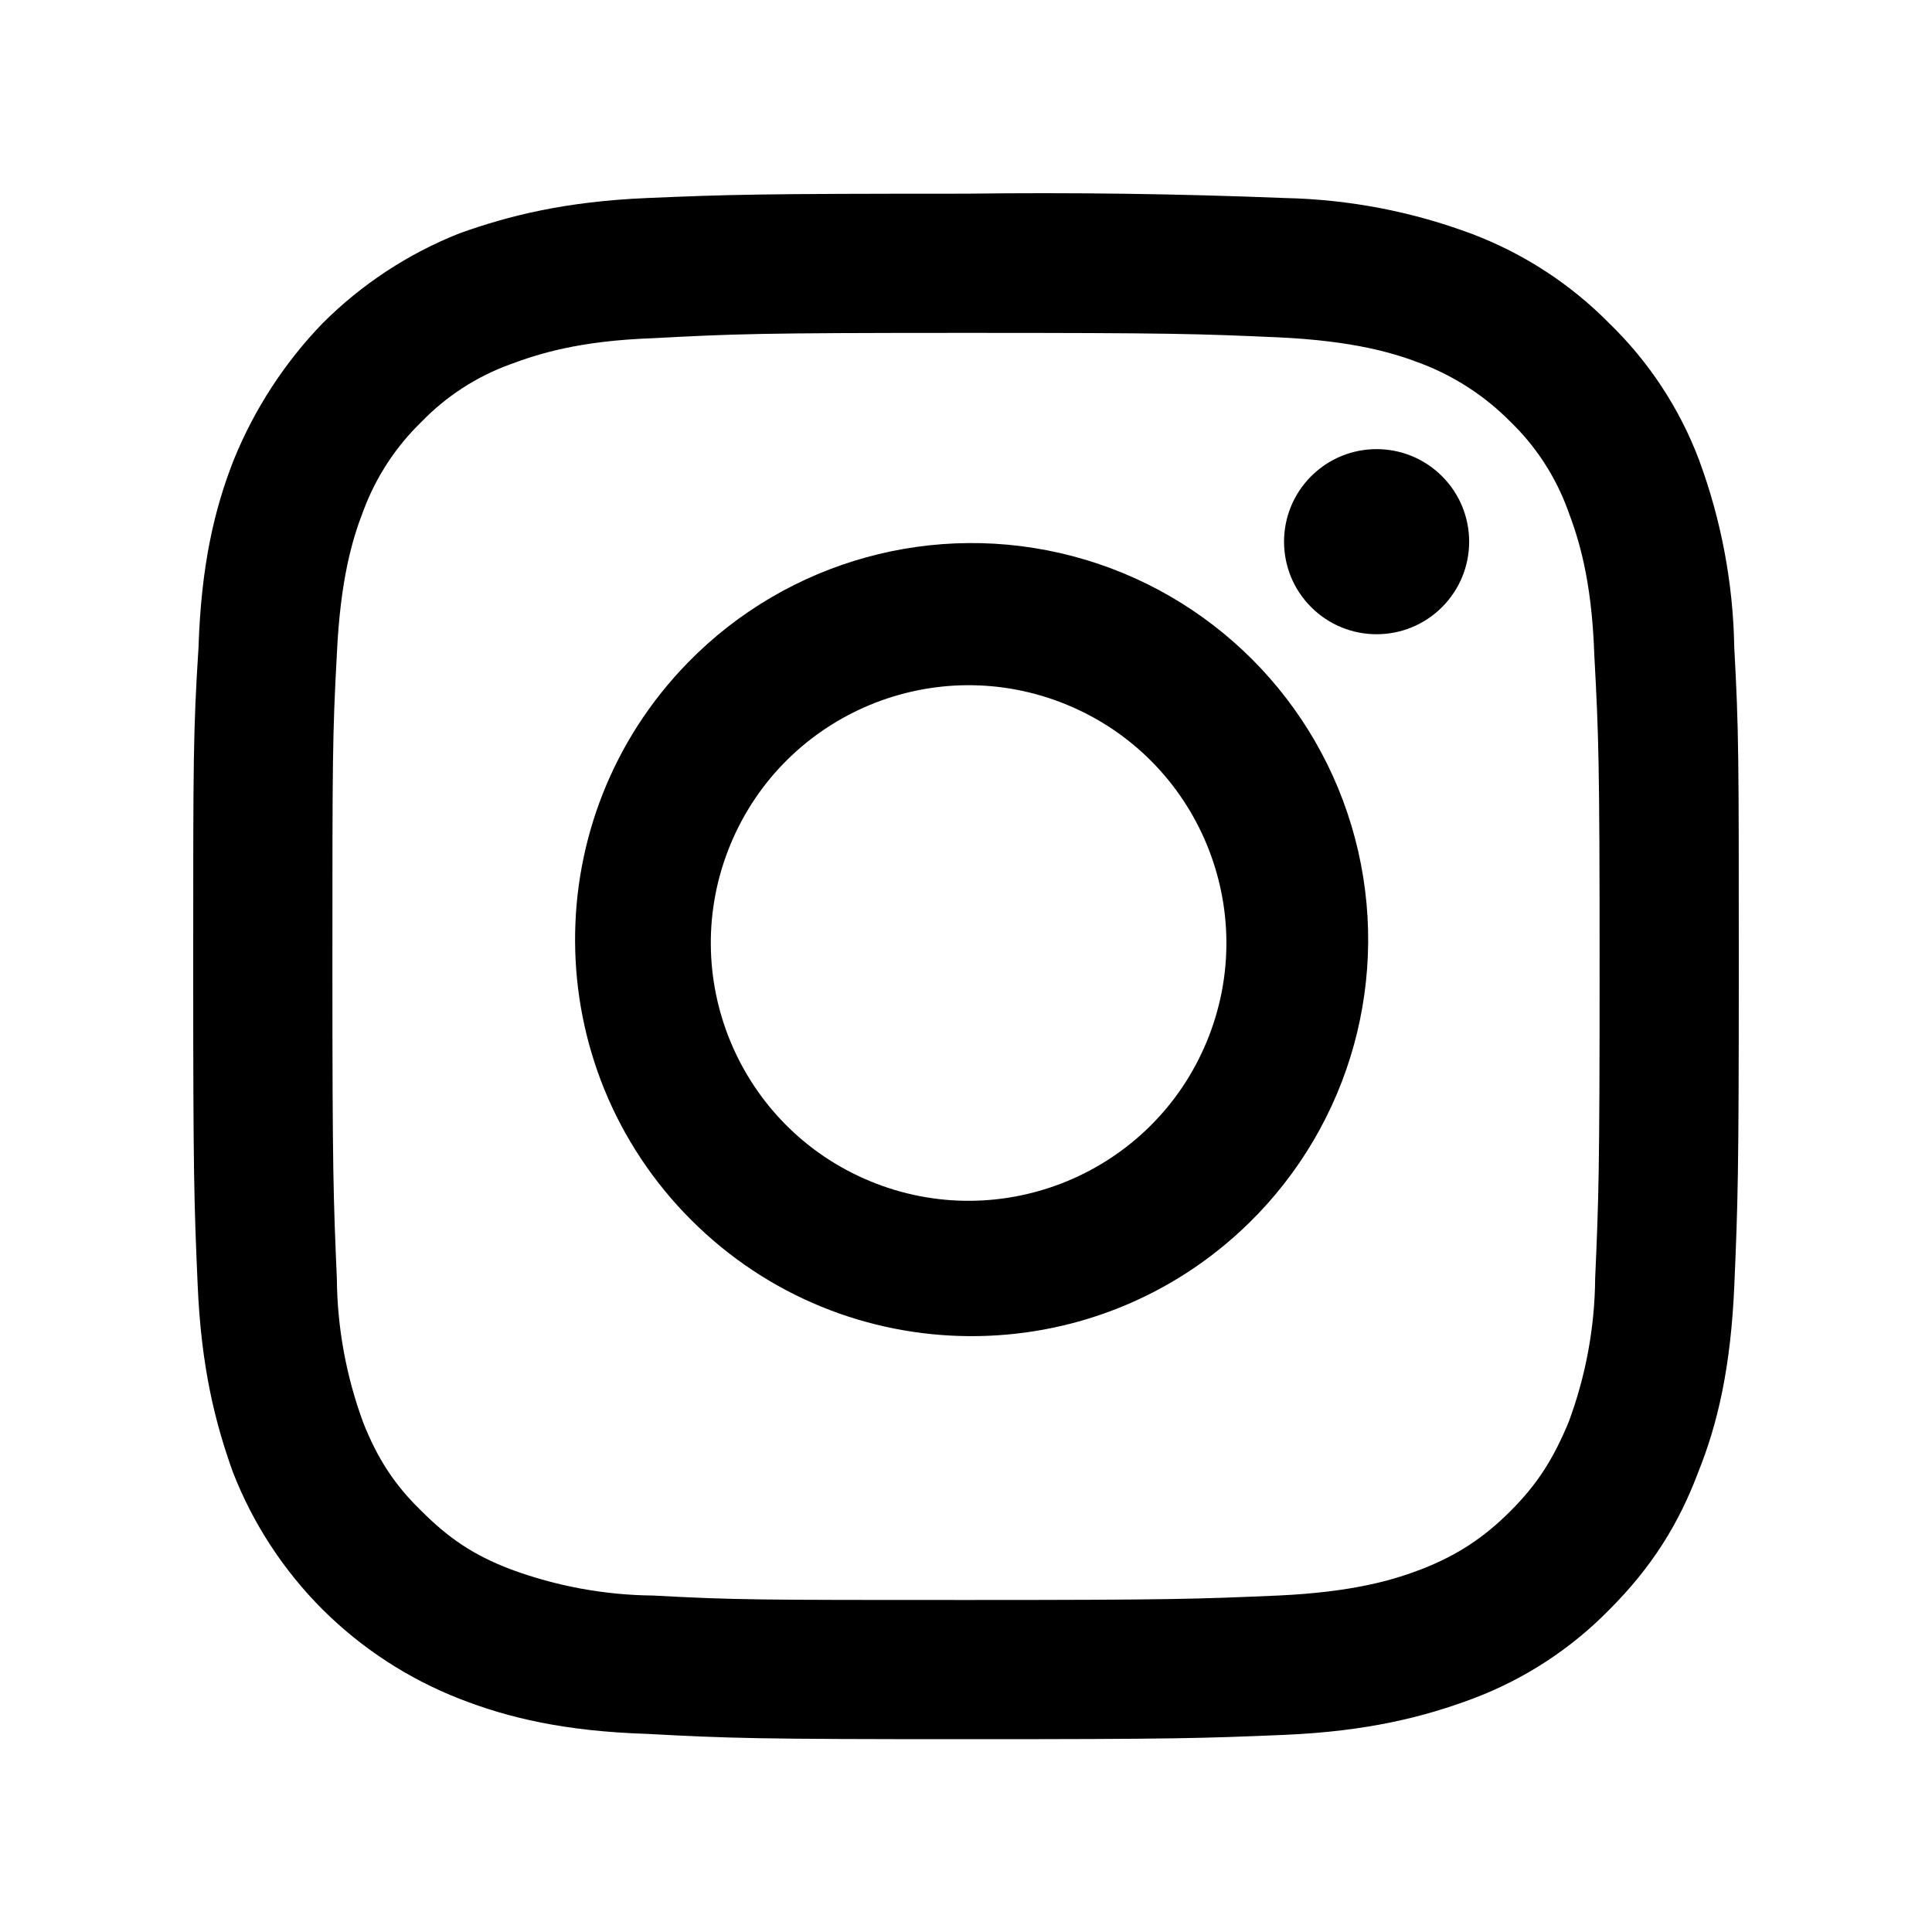
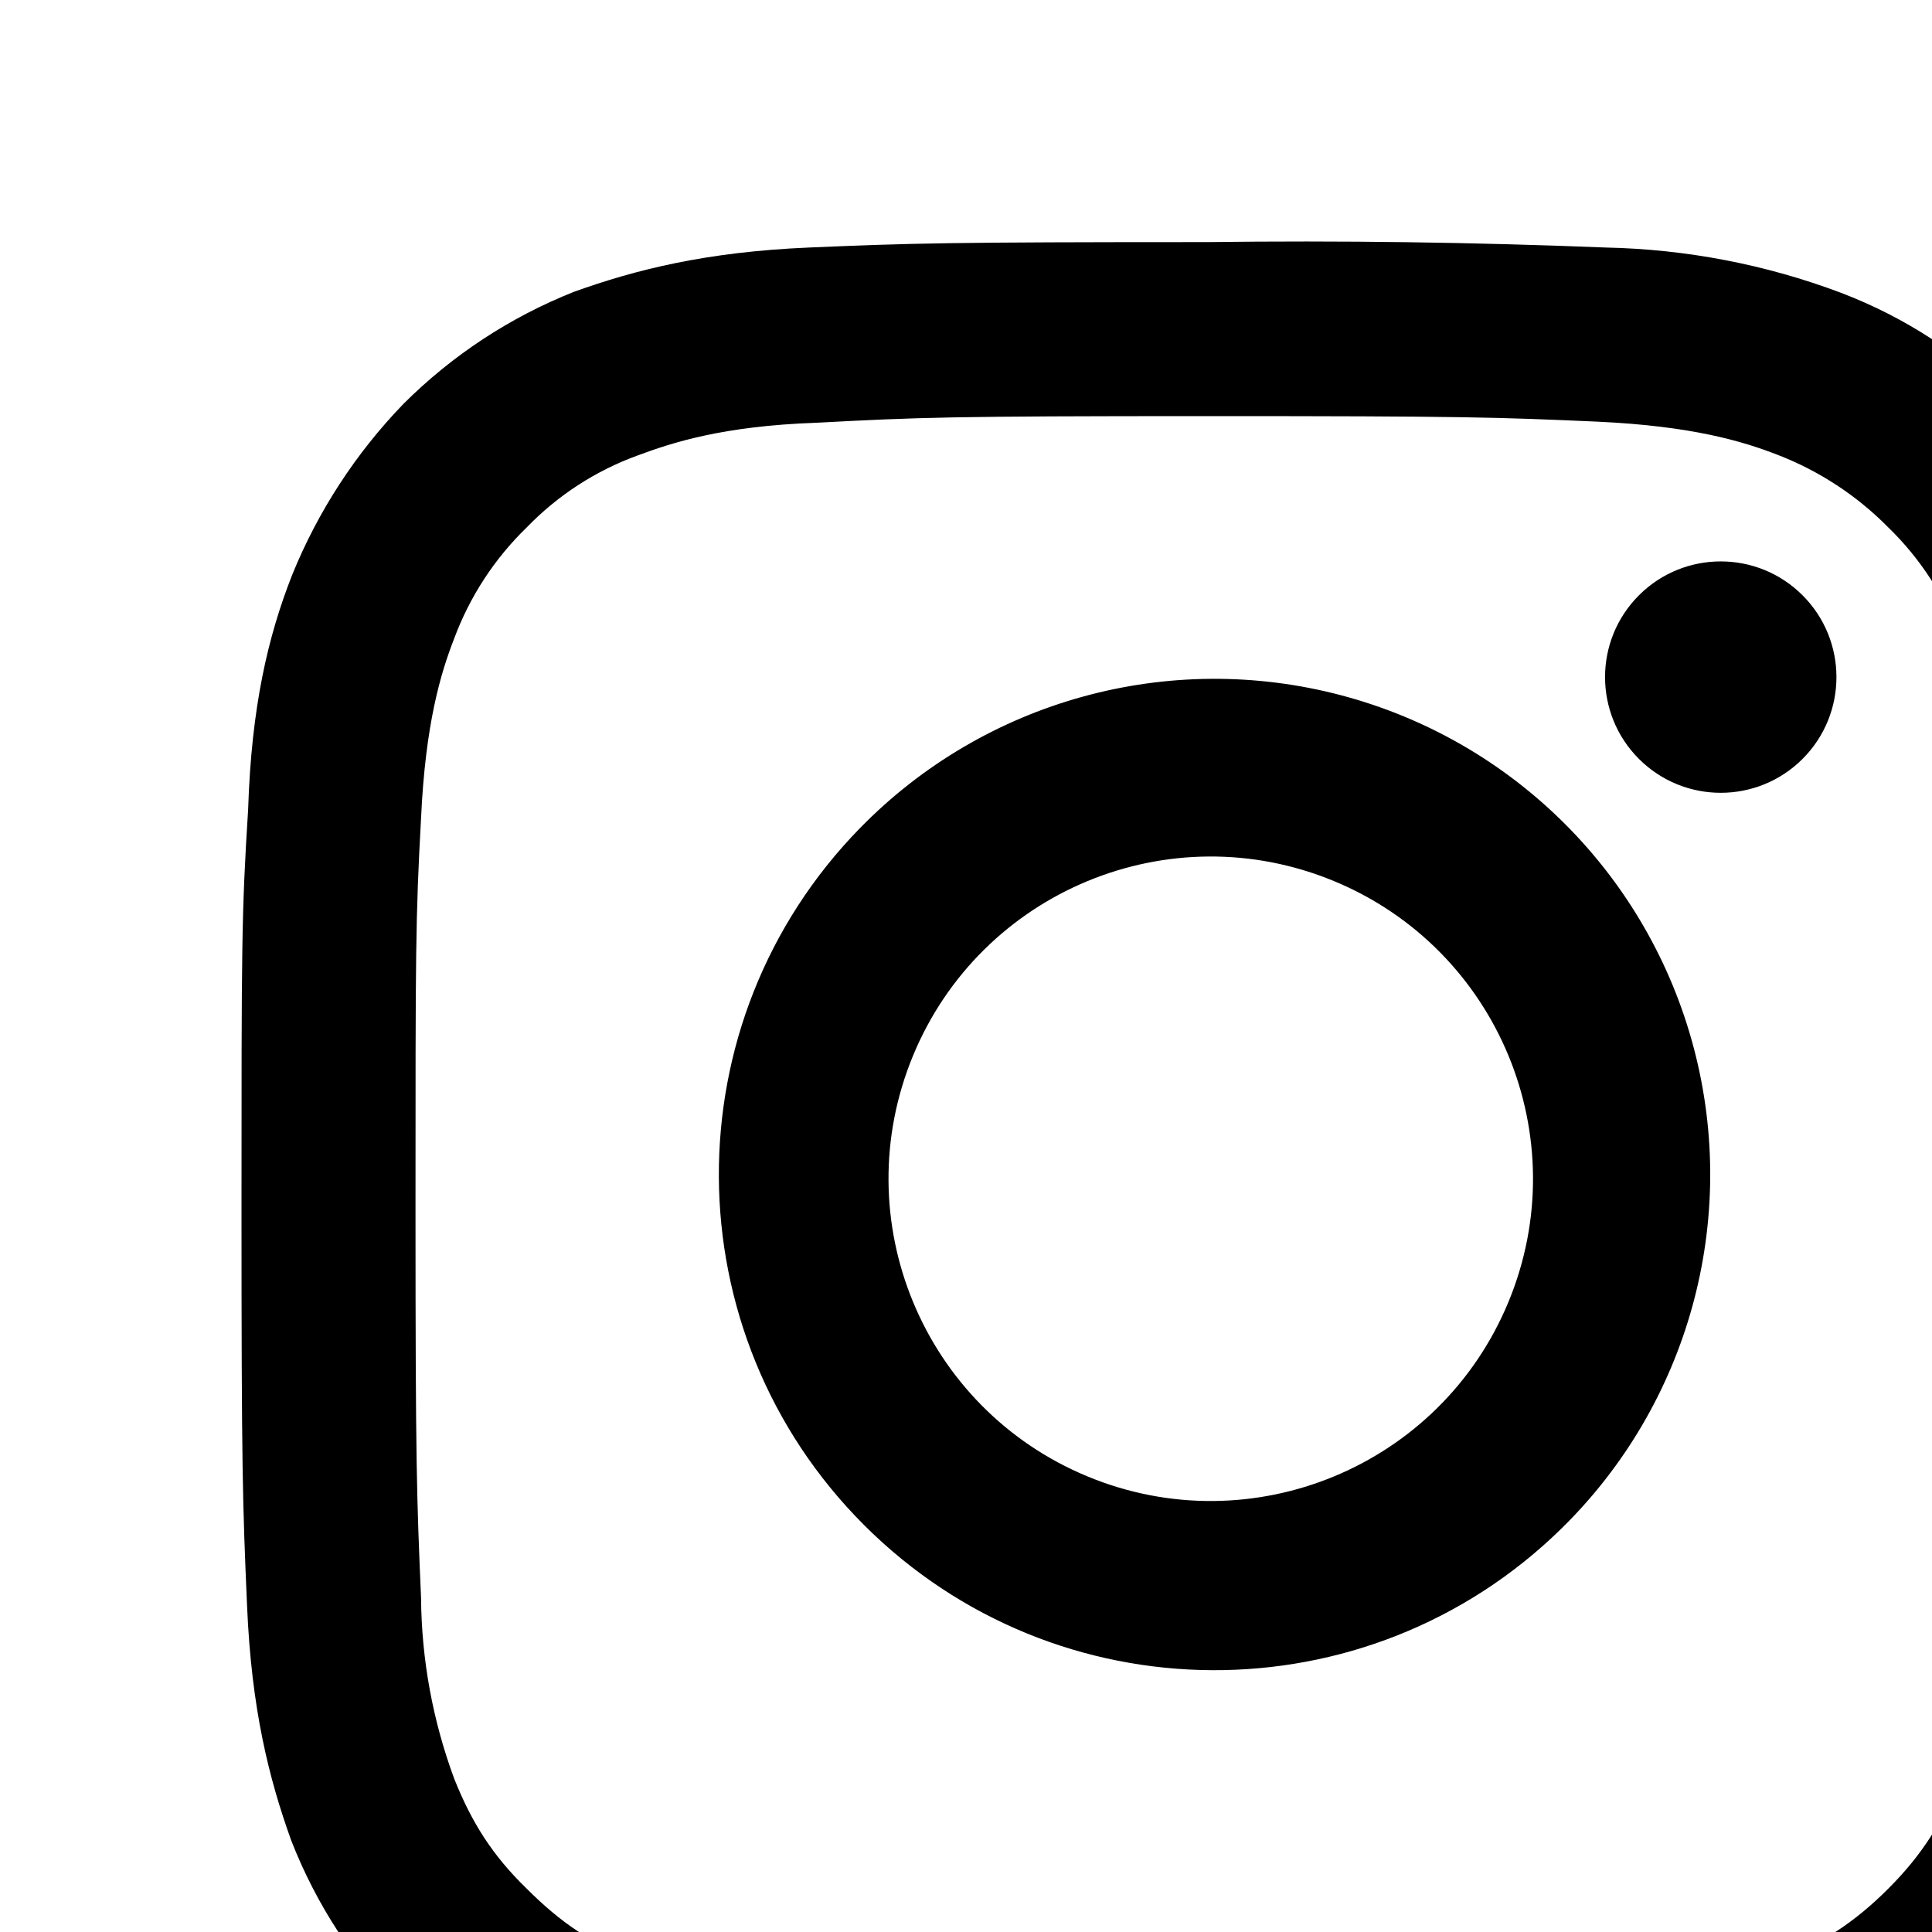
- <svg aria-hidden="true" focusable="false" class="icon icon-instagram" viewBox="0 0 20 20">
+ <svg aria-hidden="true" focusable="false">
  <path fill="currentColor" fill-rule="evenodd" d="M13.23 3.492c-.84-.037-1.096-.046-3.23-.046-2.144 0-2.39.01-3.238.055-.776.027-1.195.164-1.487.273a2.43 2.43 0 0 0-.912.593 2.486 2.486 0 0 0-.602.922c-.11.282-.238.702-.274 1.486-.046.84-.046 1.095-.046 3.23 0 2.134.01 2.39.046 3.229.004.51.097 1.016.274 1.495.145.365.319.639.602.913.282.282.538.456.92.602.474.176.974.268 1.479.273.848.046 1.103.046 3.238.046 2.134 0 2.39-.01 3.23-.046.784-.036 1.203-.164 1.486-.273.374-.146.648-.329.921-.602.283-.283.447-.548.602-.922.177-.476.27-.979.274-1.486.037-.84.046-1.095.046-3.23 0-2.134-.01-2.39-.055-3.229-.027-.784-.164-1.204-.274-1.495a2.43 2.43 0 0 0-.593-.913 2.604 2.604 0 0 0-.92-.602c-.284-.11-.703-.237-1.488-.273ZM6.697 2.05c.857-.036 1.131-.045 3.302-.045 1.1-.014 2.202.001 3.302.045.664.014 1.321.14 1.943.374a3.968 3.968 0 0 1 1.414.922c.41.397.728.88.93 1.414.23.622.354 1.279.365 1.942C18 7.56 18 7.824 18 10.005c0 2.17-.01 2.444-.046 3.292-.036.858-.173 1.442-.374 1.943-.2.53-.474.976-.92 1.423a3.896 3.896 0 0 1-1.415.922c-.51.191-1.095.337-1.943.374-.857.036-1.122.045-3.302.045-2.171 0-2.445-.009-3.302-.055-.849-.027-1.432-.164-1.943-.364a4.152 4.152 0 0 1-1.414-.922 4.128 4.128 0 0 1-.93-1.423c-.183-.51-.329-1.085-.365-1.943C2.009 12.45 2 12.167 2 10.004c0-2.161 0-2.435.055-3.302.027-.848.164-1.432.365-1.942a4.44 4.44 0 0 1 .92-1.414 4.18 4.18 0 0 1 1.415-.93c.51-.183 1.094-.33 1.943-.366Zm.427 4.806a4.105 4.105 0 1 1 5.805 5.805 4.105 4.105 0 0 1-5.805-5.805Zm1.882 5.371a2.668 2.668 0 1 0 2.042-4.93 2.668 2.668 0 0 0-2.042 4.93Zm5.922-5.942a.958.958 0 1 1-1.355-1.355.958.958 0 0 1 1.355 1.355Z" clip-rule="evenodd" />
</svg>
